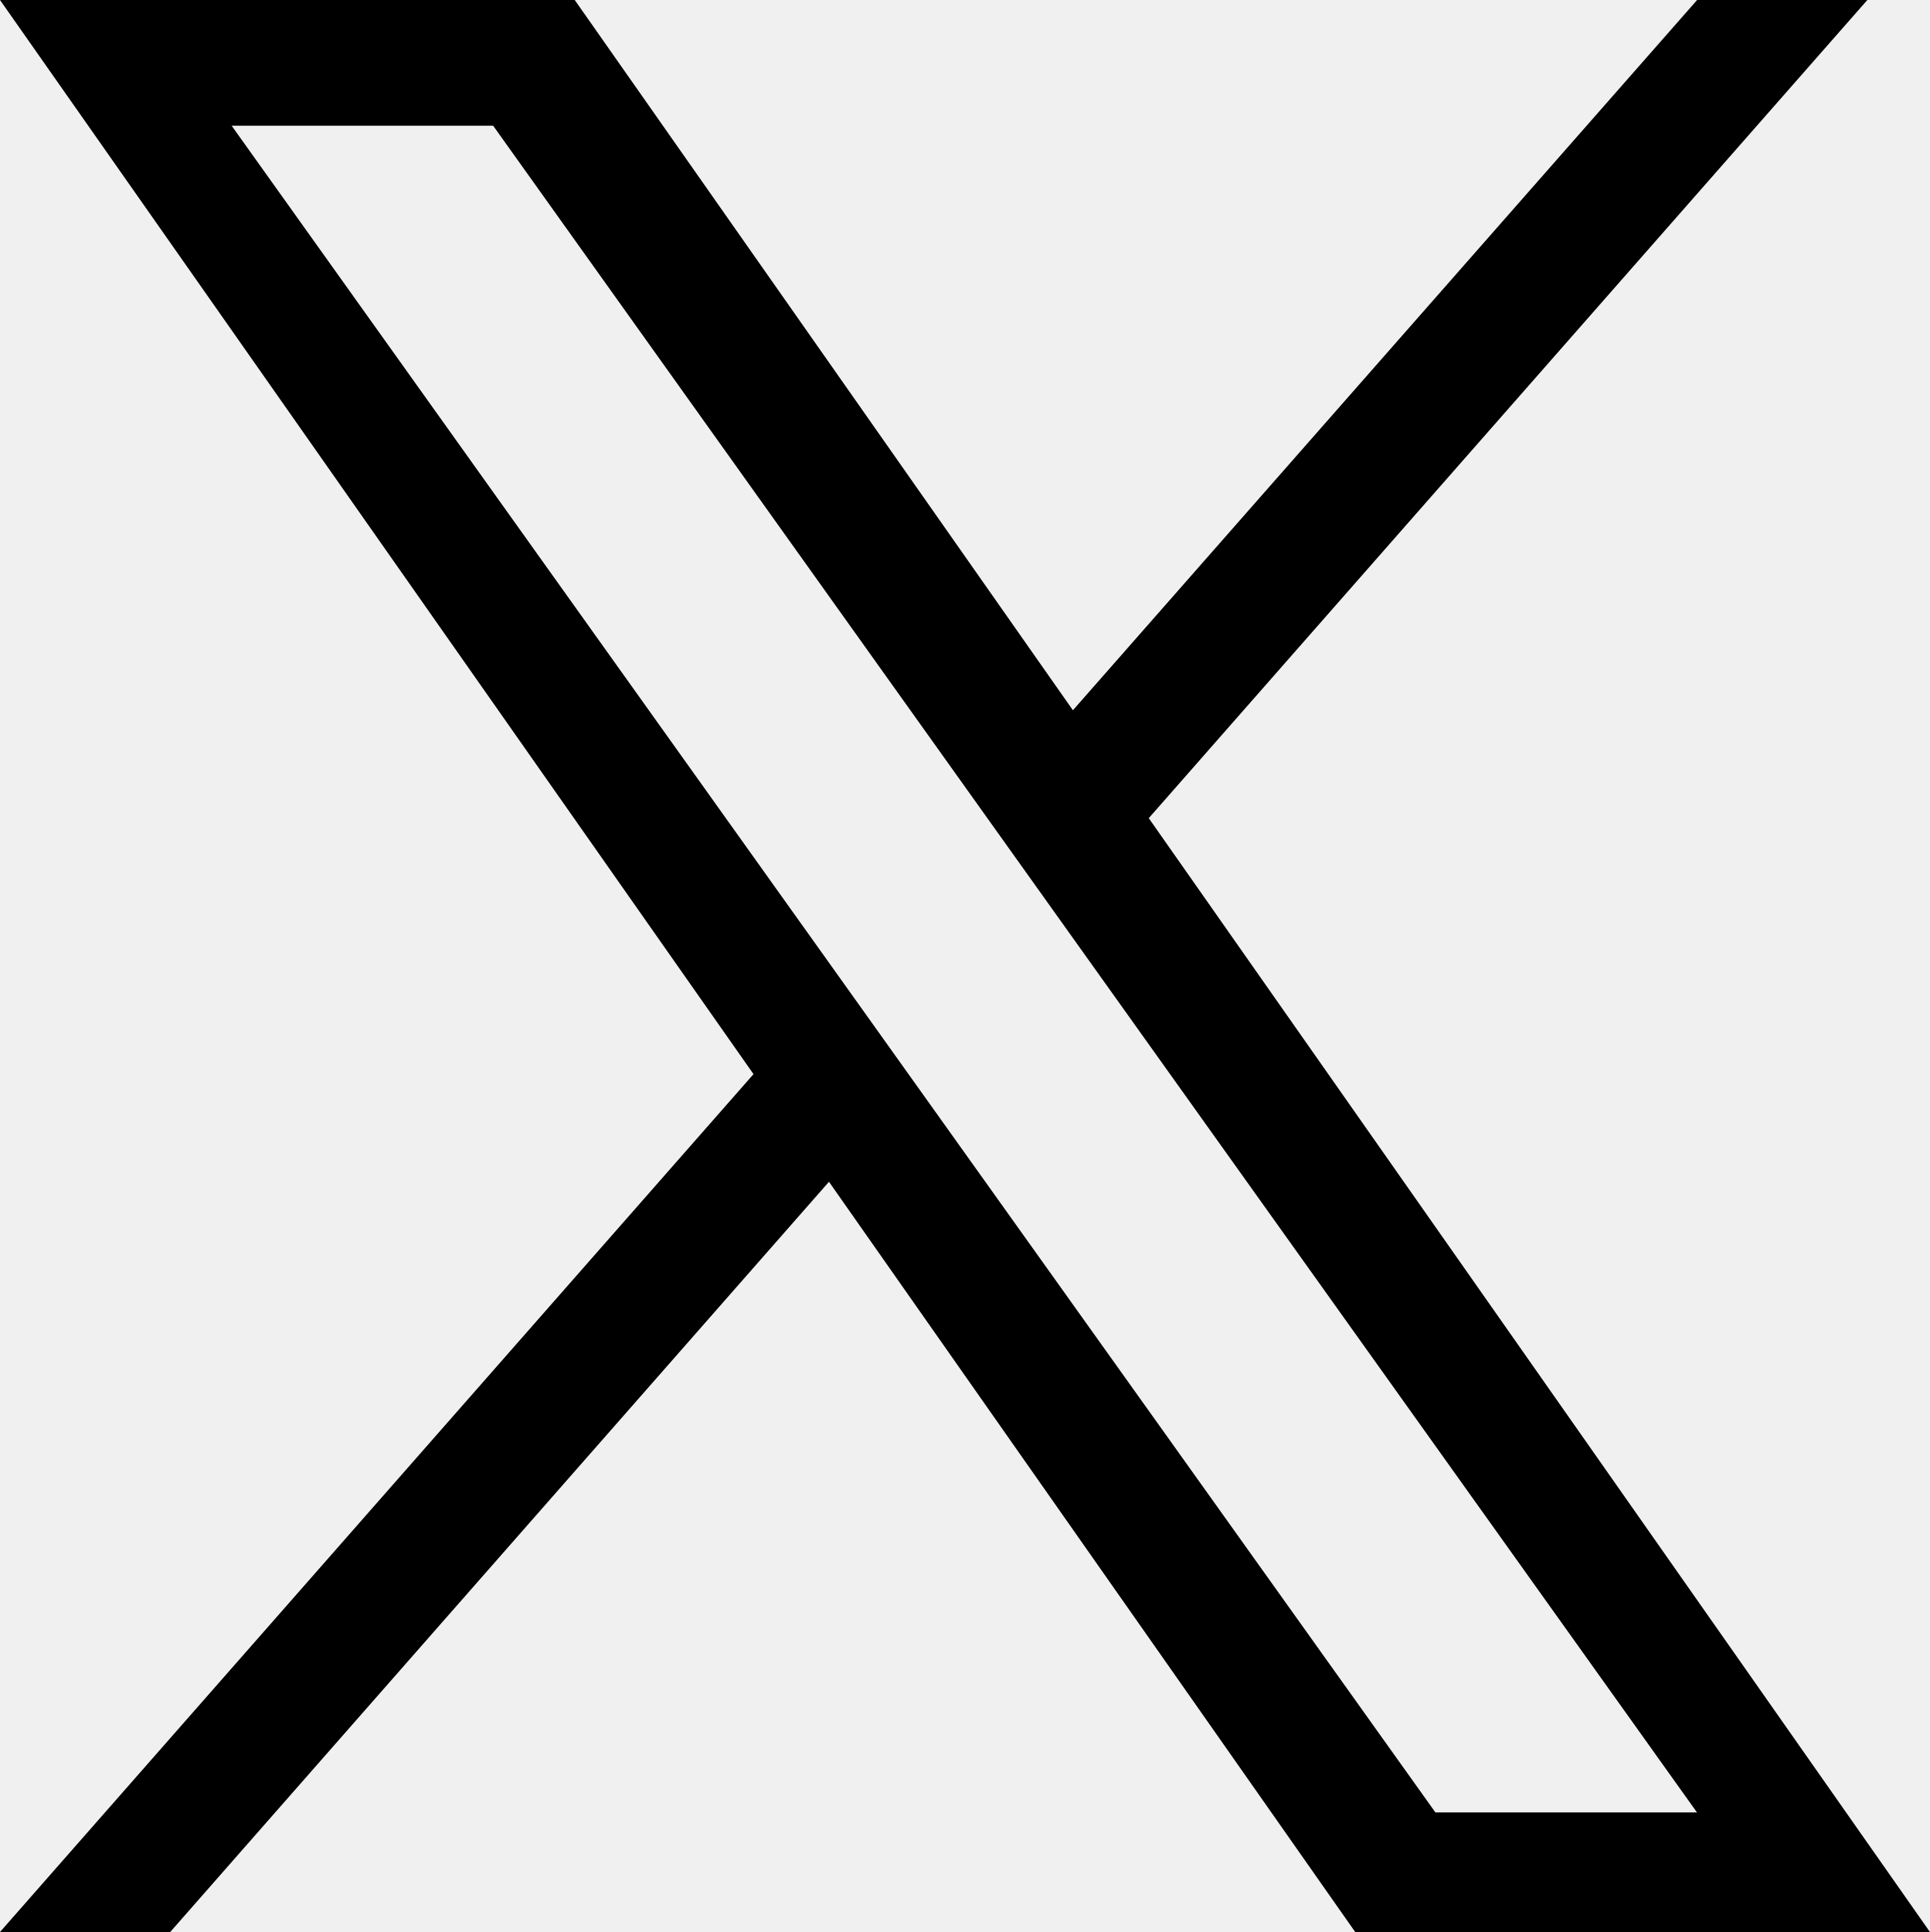
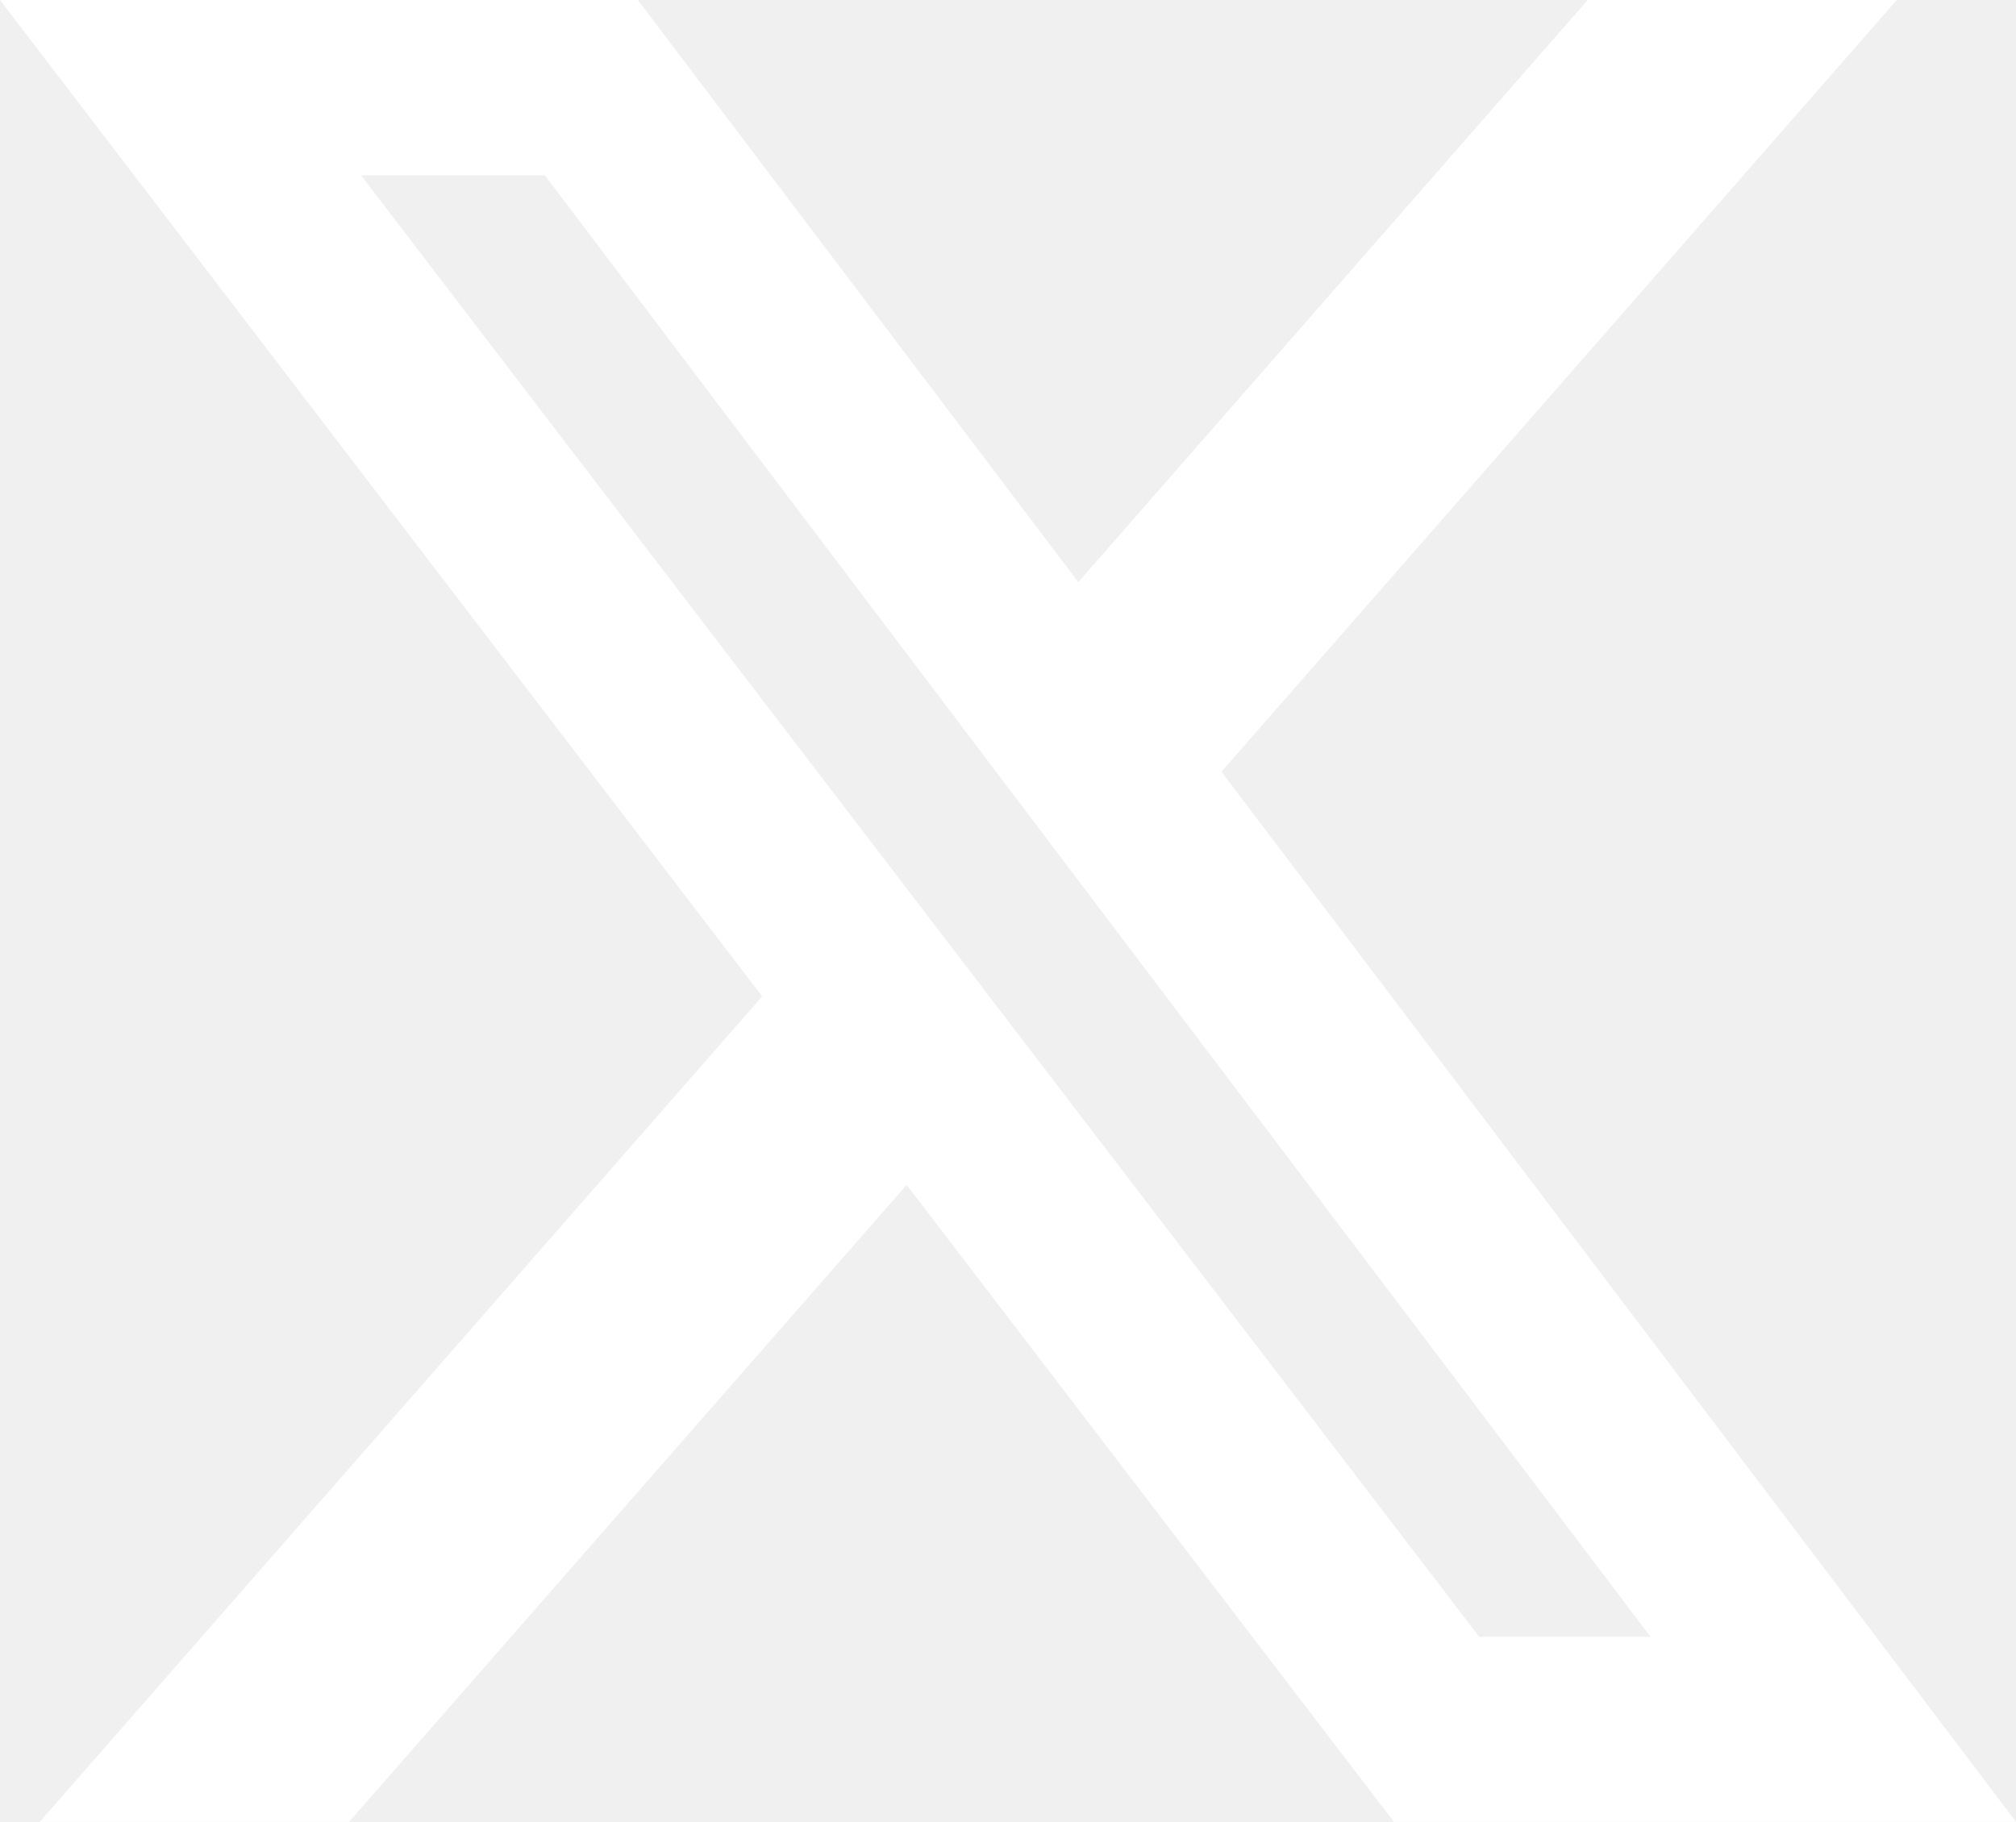
- <svg xmlns="http://www.w3.org/2000/svg" width="300" height="300.251" version="1.1">
-   <path d="M178.57 127.15 290.27 0h-26.46l-97.03 110.38L89.34 0H0l117.13 166.93L0 300.25h26.46l102.4-116.59 81.8 116.59h89.34M36.01 19.54H76.66l187.13 262.13h-40.66" />
+ <svg xmlns="http://www.w3.org/2000/svg" shape-rendering="geometricPrecision" text-rendering="geometricPrecision" image-rendering="optimizeQuality" fill-rule="evenodd" clip-rule="evenodd" viewBox="0 0 512 462.799">
+   <path fill="#fff" fill-rule="nonzero" d="M403.229 0h78.506L310.219 196.04 512 462.799H354.002L230.261 301.007 88.669 462.799h-78.56l183.455-209.683L0 0h161.999l111.856 147.88L403.229 0zm-27.556 415.805h43.505L138.363 44.527h-46.68l283.99 371.278z" />
</svg>
